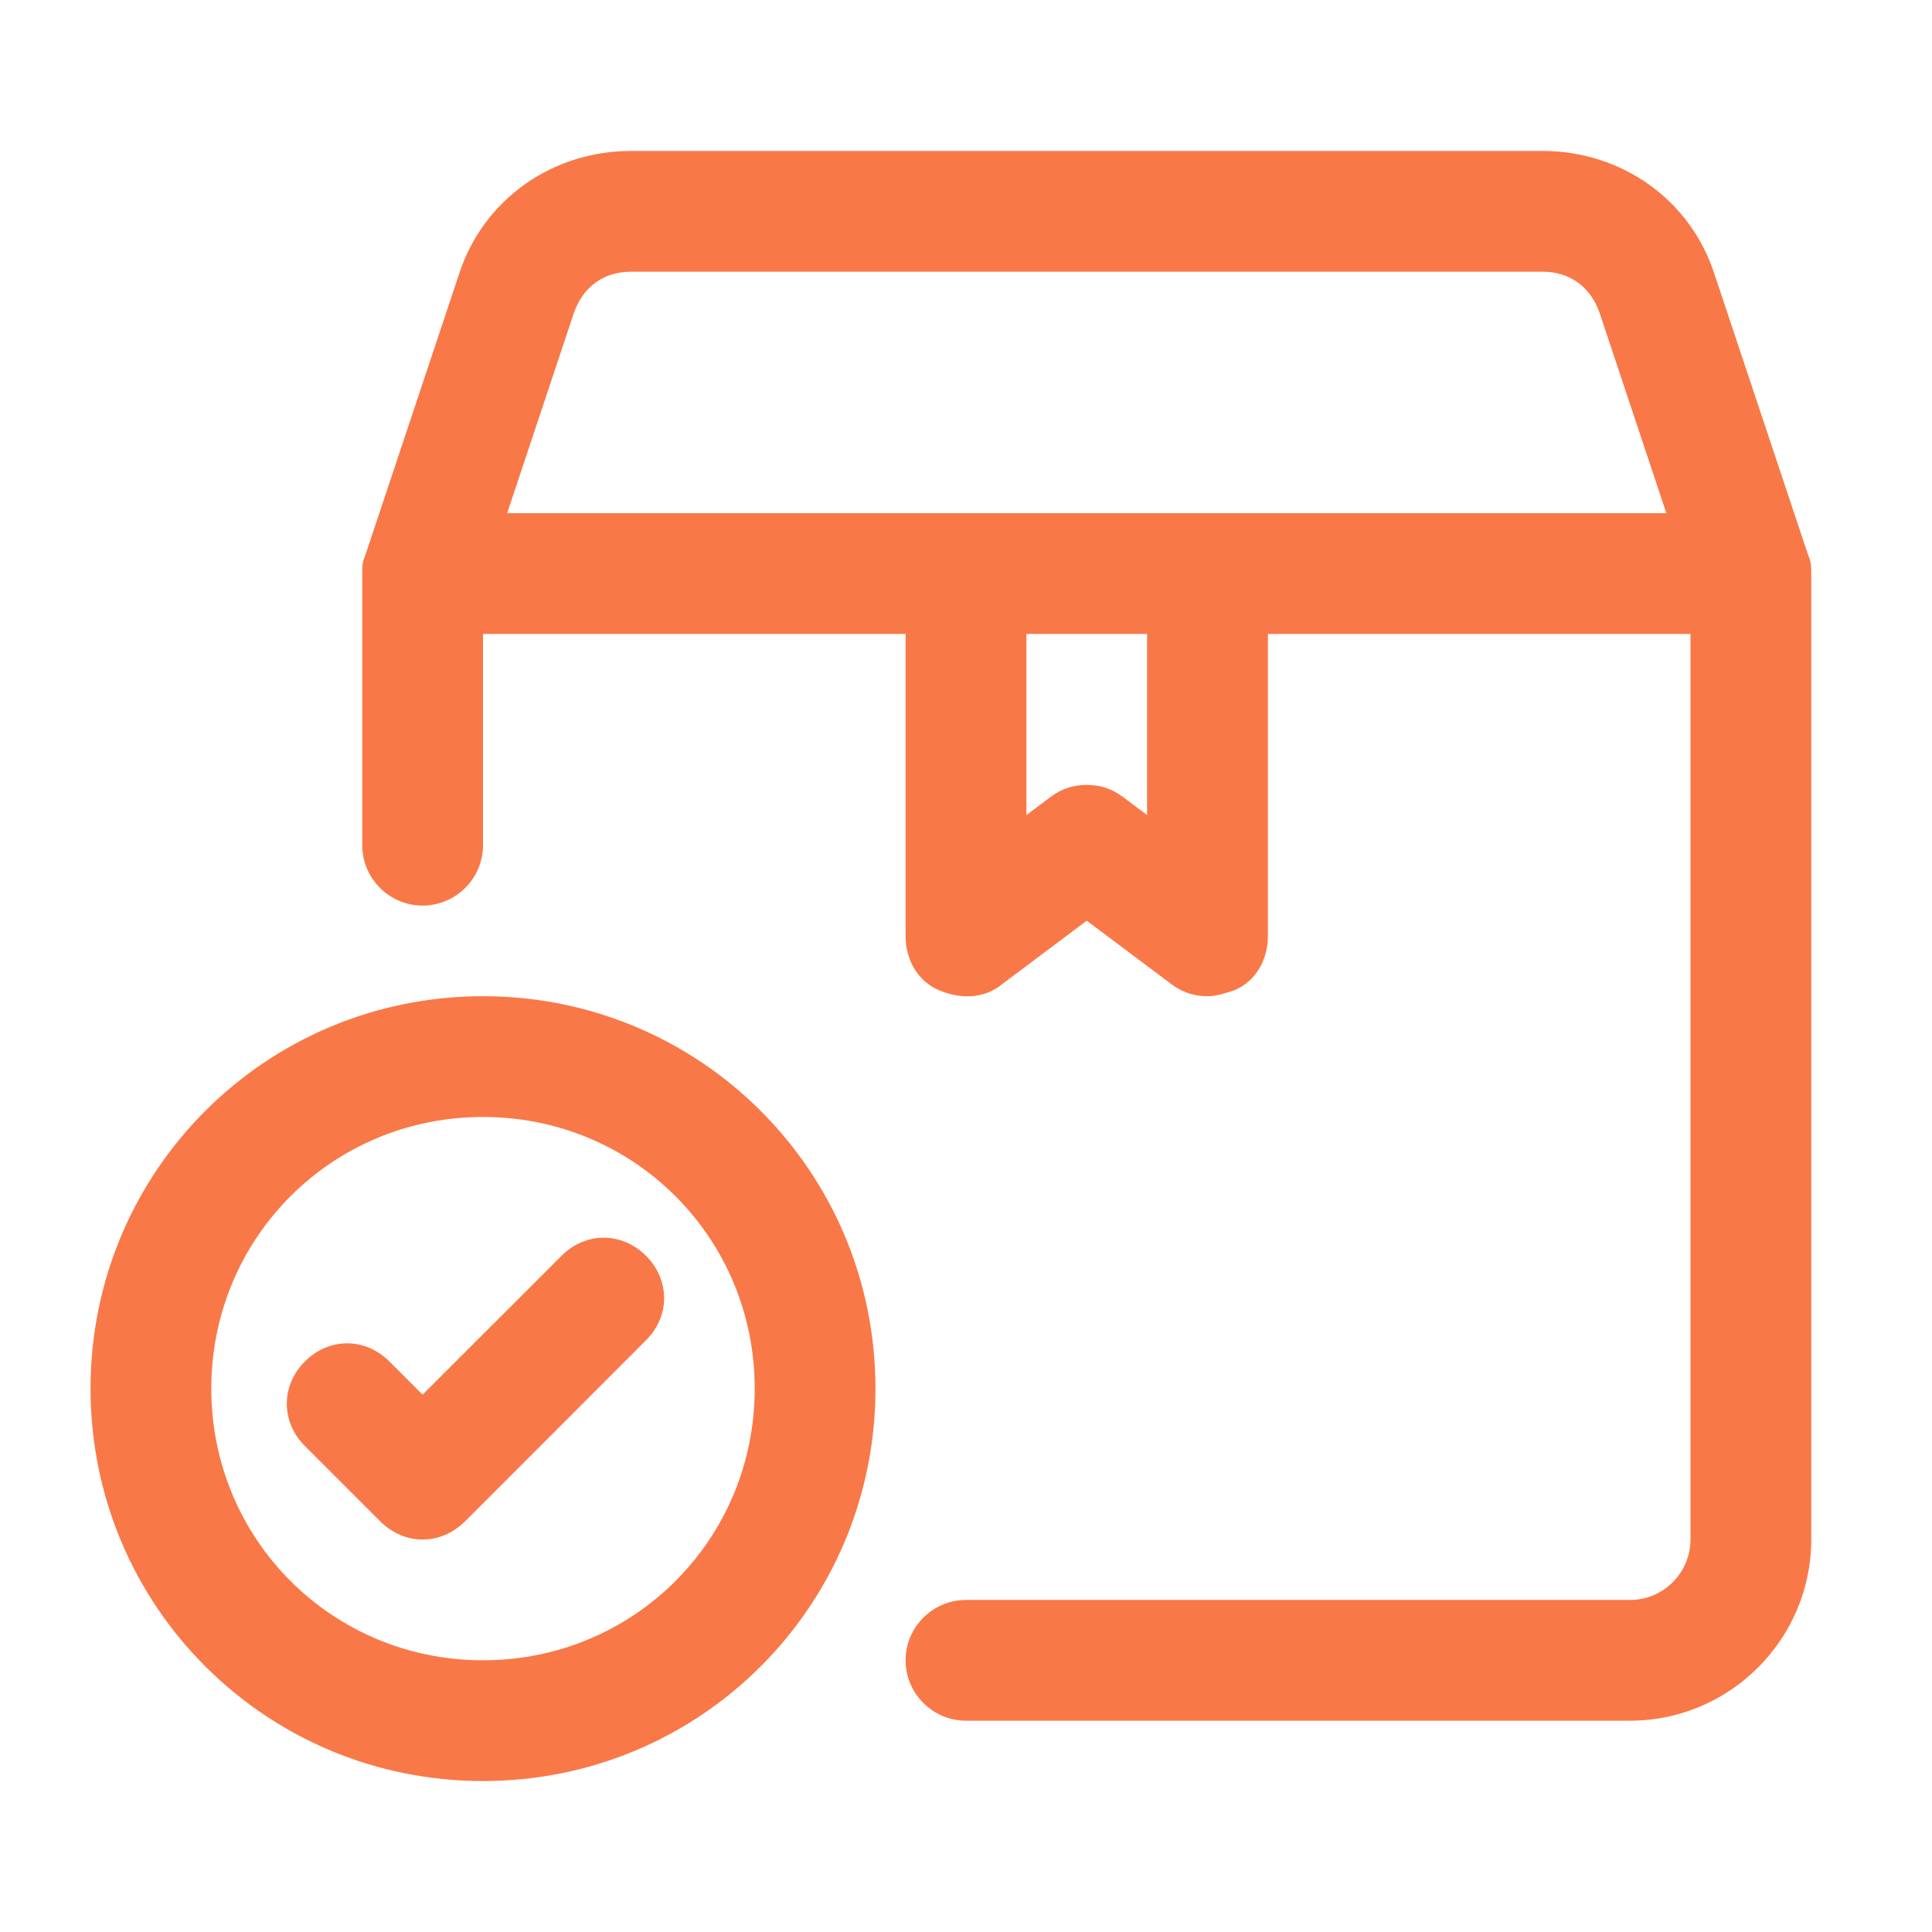
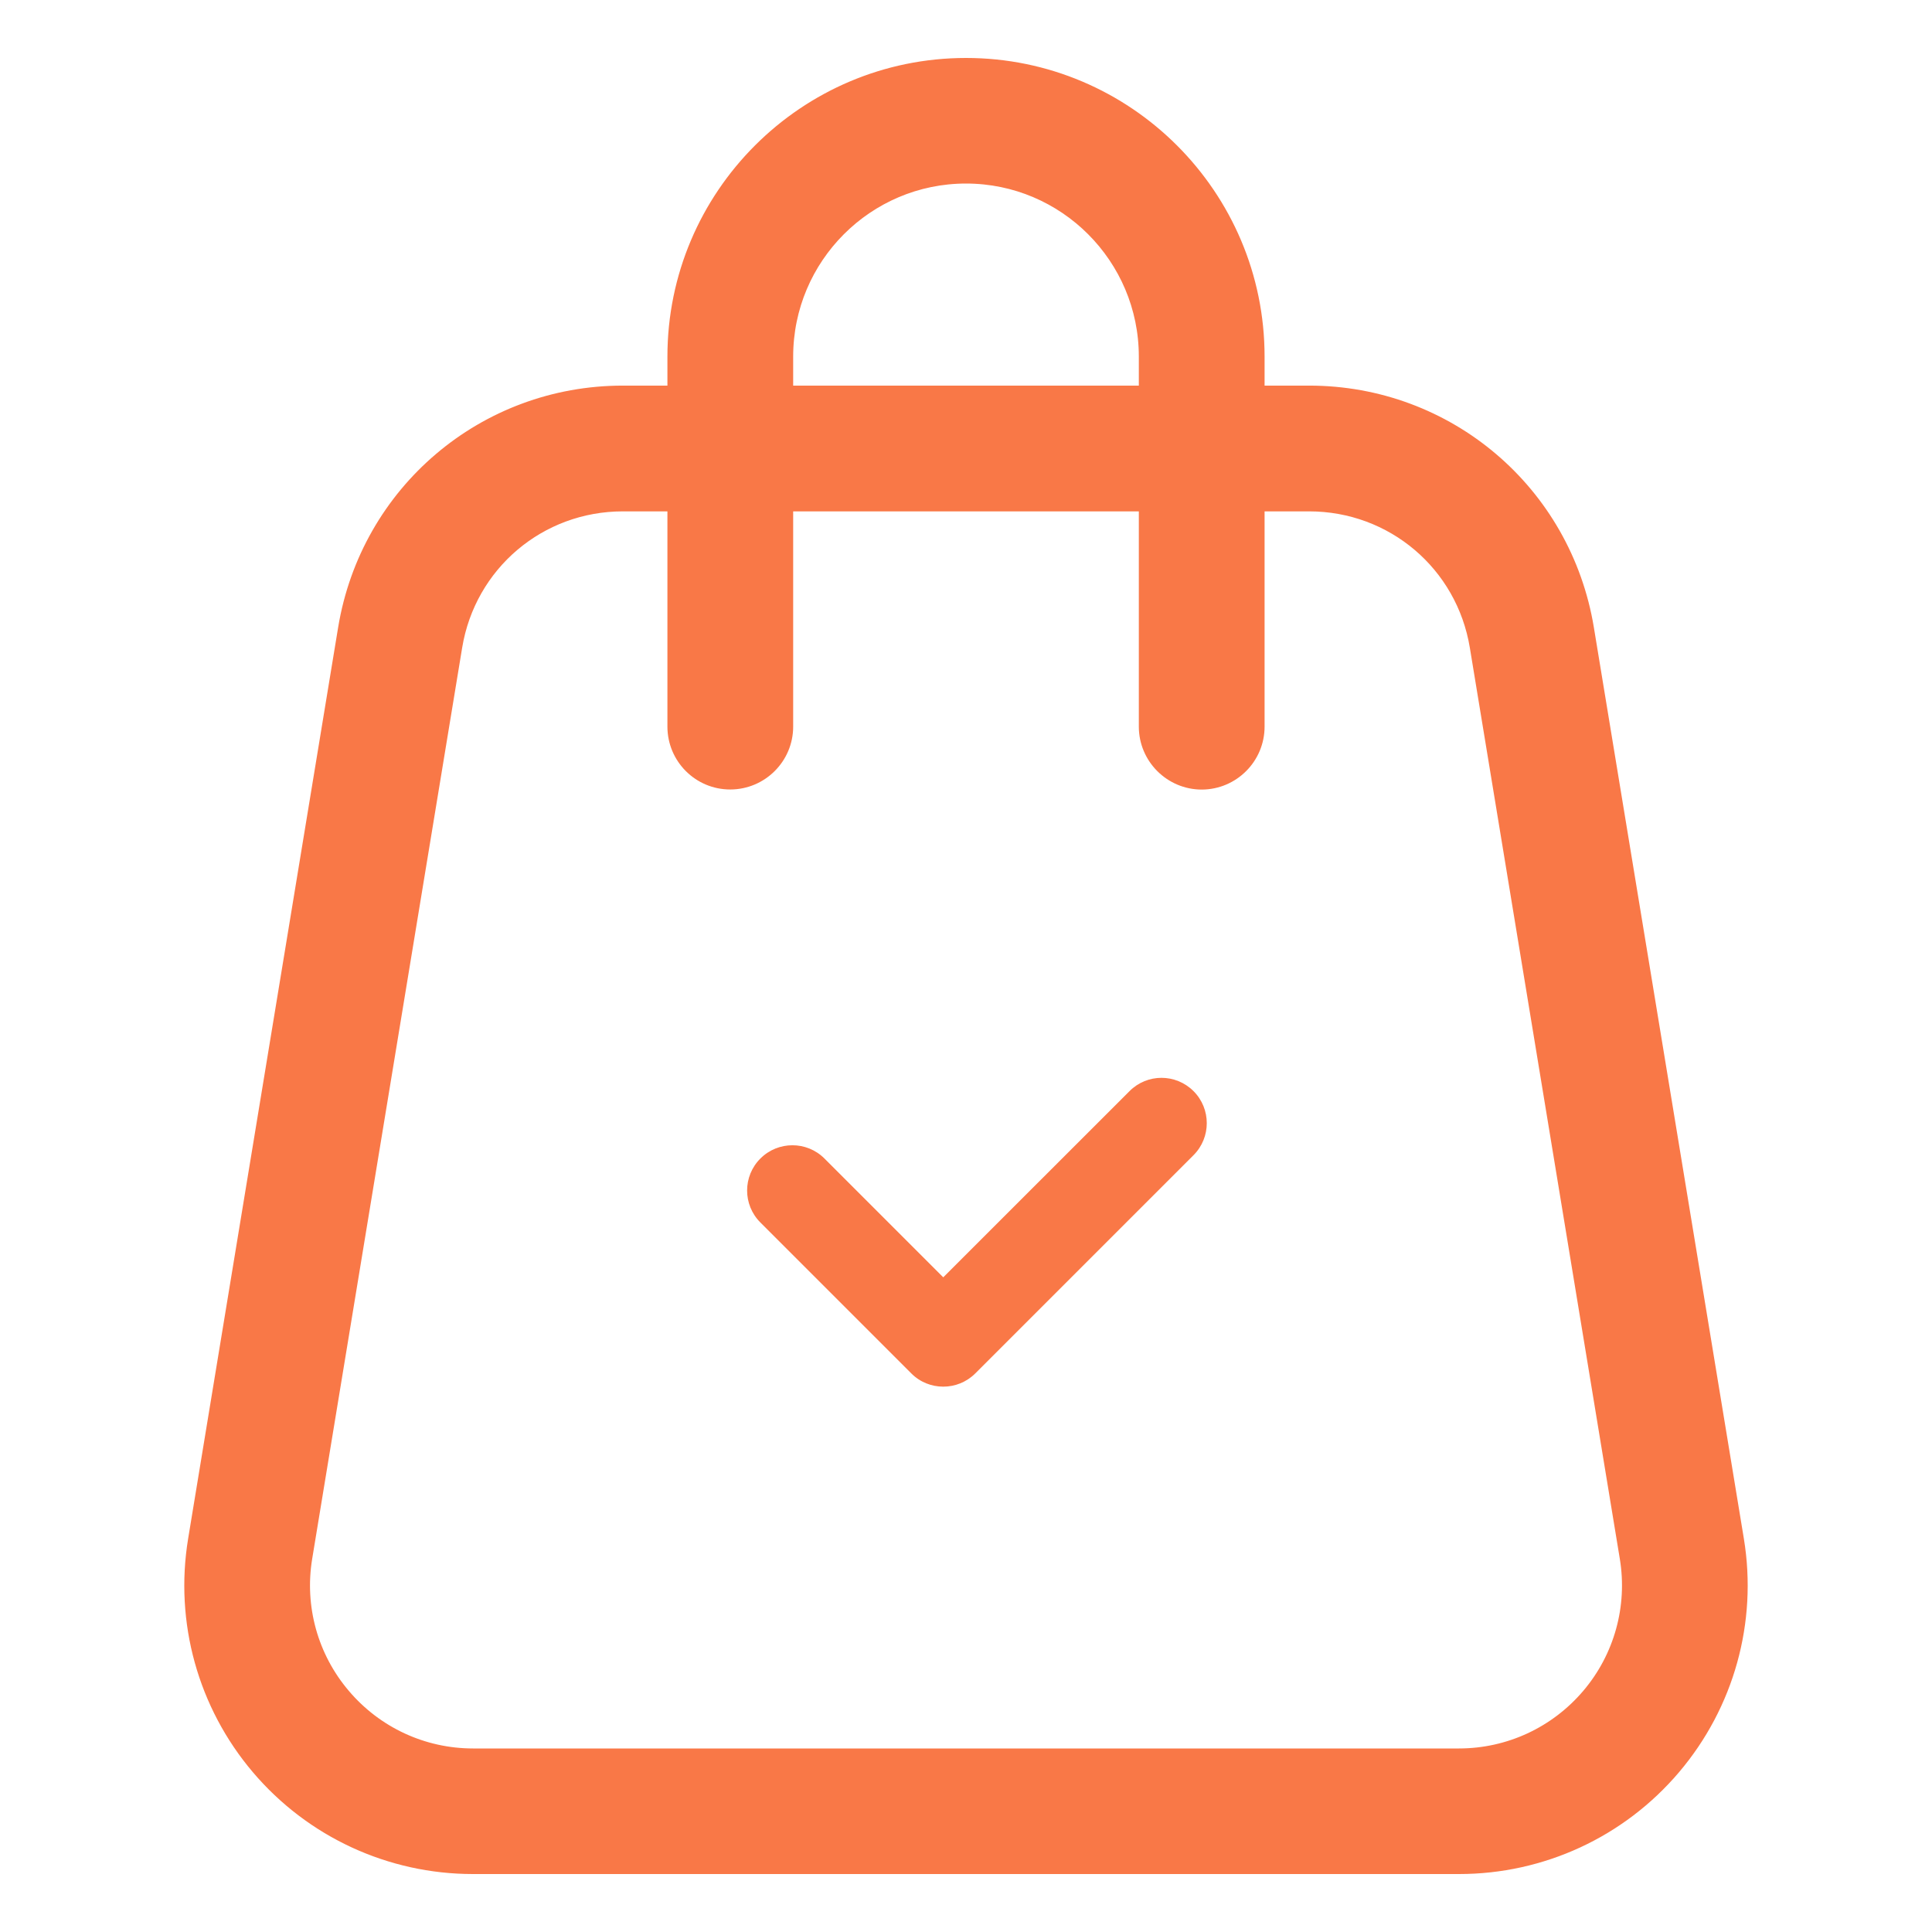
<svg xmlns="http://www.w3.org/2000/svg" width="22" height="22" viewBox="0 0 22 22" fill="none">
-   <path d="M20.591 6.325L19.525 3.128C19.25 2.269 18.459 1.719 17.566 1.719H7.184C6.291 1.719 5.5 2.269 5.225 3.128L4.159 6.325C4.125 6.394 4.125 6.463 4.125 6.531V9.625C4.125 10.003 4.434 10.312 4.812 10.312C5.191 10.312 5.5 10.003 5.5 9.625V7.219H10.312V10.656C10.312 10.931 10.45 11.172 10.691 11.275C10.931 11.378 11.206 11.378 11.412 11.206L12.375 10.484L13.338 11.206C13.475 11.309 13.613 11.344 13.75 11.344C13.853 11.344 13.956 11.309 14.059 11.275C14.3 11.172 14.438 10.931 14.438 10.656V7.219H19.25V17.531C19.25 17.909 18.941 18.219 18.562 18.219H11C10.622 18.219 10.312 18.528 10.312 18.906C10.312 19.284 10.622 19.594 11 19.594H18.562C19.697 19.594 20.625 18.666 20.625 17.531V6.531C20.625 6.463 20.625 6.394 20.591 6.325ZM13.062 9.281L12.787 9.075C12.65 8.972 12.512 8.938 12.375 8.938C12.238 8.938 12.1 8.972 11.963 9.075L11.688 9.281V7.219H13.062V9.281ZM13.75 5.844H11H5.775L6.531 3.575C6.634 3.266 6.875 3.094 7.184 3.094H17.566C17.875 3.094 18.116 3.266 18.219 3.575L18.975 5.844H13.75ZM4.812 17.531C4.641 17.531 4.469 17.462 4.331 17.325L3.472 16.466C3.197 16.191 3.197 15.778 3.472 15.503C3.747 15.228 4.159 15.228 4.434 15.503L4.812 15.881L6.394 14.3C6.669 14.025 7.081 14.025 7.356 14.3C7.631 14.575 7.631 14.988 7.356 15.262L5.294 17.325C5.156 17.462 4.984 17.531 4.812 17.531ZM5.5 20.281C3.025 20.281 1.031 18.288 1.031 15.812C1.031 13.338 3.025 11.344 5.5 11.344C7.975 11.344 9.969 13.338 9.969 15.812C9.969 18.288 7.975 20.281 5.5 20.281ZM5.5 12.719C3.781 12.719 2.406 14.094 2.406 15.812C2.406 17.531 3.781 18.906 5.5 18.906C7.219 18.906 8.594 17.531 8.594 15.812C8.594 14.094 7.219 12.719 5.5 12.719Z" fill="#F97847" />
+   <path d="M12.862 12.425L10.741 14.545L9.388 13.192C9.187 12.991 8.86 12.991 8.659 13.192C8.457 13.393 8.457 13.72 8.659 13.921L10.377 15.639C10.477 15.74 10.609 15.79 10.741 15.79C10.873 15.79 11.005 15.74 11.106 15.639L13.591 13.154C13.792 12.953 13.792 12.626 13.591 12.425C13.389 12.223 13.063 12.223 12.862 12.425Z" fill="#F97847" />
+   <path d="M11 0.76C12.82 0.76 14.3 2.24 14.3 4.06V4.491H14.907C16.474 4.491 17.796 5.615 18.051 7.161L19.759 17.537C19.911 18.462 19.649 19.402 19.043 20.116C18.436 20.831 17.551 21.24 16.614 21.24H5.386C4.449 21.24 3.563 20.831 2.956 20.116C2.35 19.402 2.089 18.462 2.241 17.537L3.949 7.161C4.204 5.615 5.526 4.491 7.093 4.491H7.7V4.06C7.7 2.24 9.18 0.76 11 0.76ZM7.093 5.723C6.131 5.723 5.32 6.411 5.164 7.36L3.456 17.736C3.363 18.304 3.523 18.881 3.896 19.319C4.268 19.758 4.811 20.01 5.386 20.01H16.614C17.189 20.01 17.732 19.758 18.105 19.319C18.477 18.881 18.637 18.304 18.544 17.736L16.836 7.36C16.68 6.411 15.869 5.723 14.907 5.723H14.3V8.274C14.3 8.614 14.024 8.89 13.685 8.891C13.345 8.891 13.068 8.614 13.068 8.274V5.723H8.932V8.274C8.932 8.614 8.655 8.89 8.315 8.89C7.975 8.89 7.7 8.614 7.7 8.274V5.723H7.093ZM11 1.99C9.859 1.99 8.932 2.919 8.932 4.06V4.491H13.068V4.06C13.068 2.919 12.141 1.99 11 1.99Z" fill="#F97847" stroke="#F97847" stroke-width="0.2" />
</svg>
